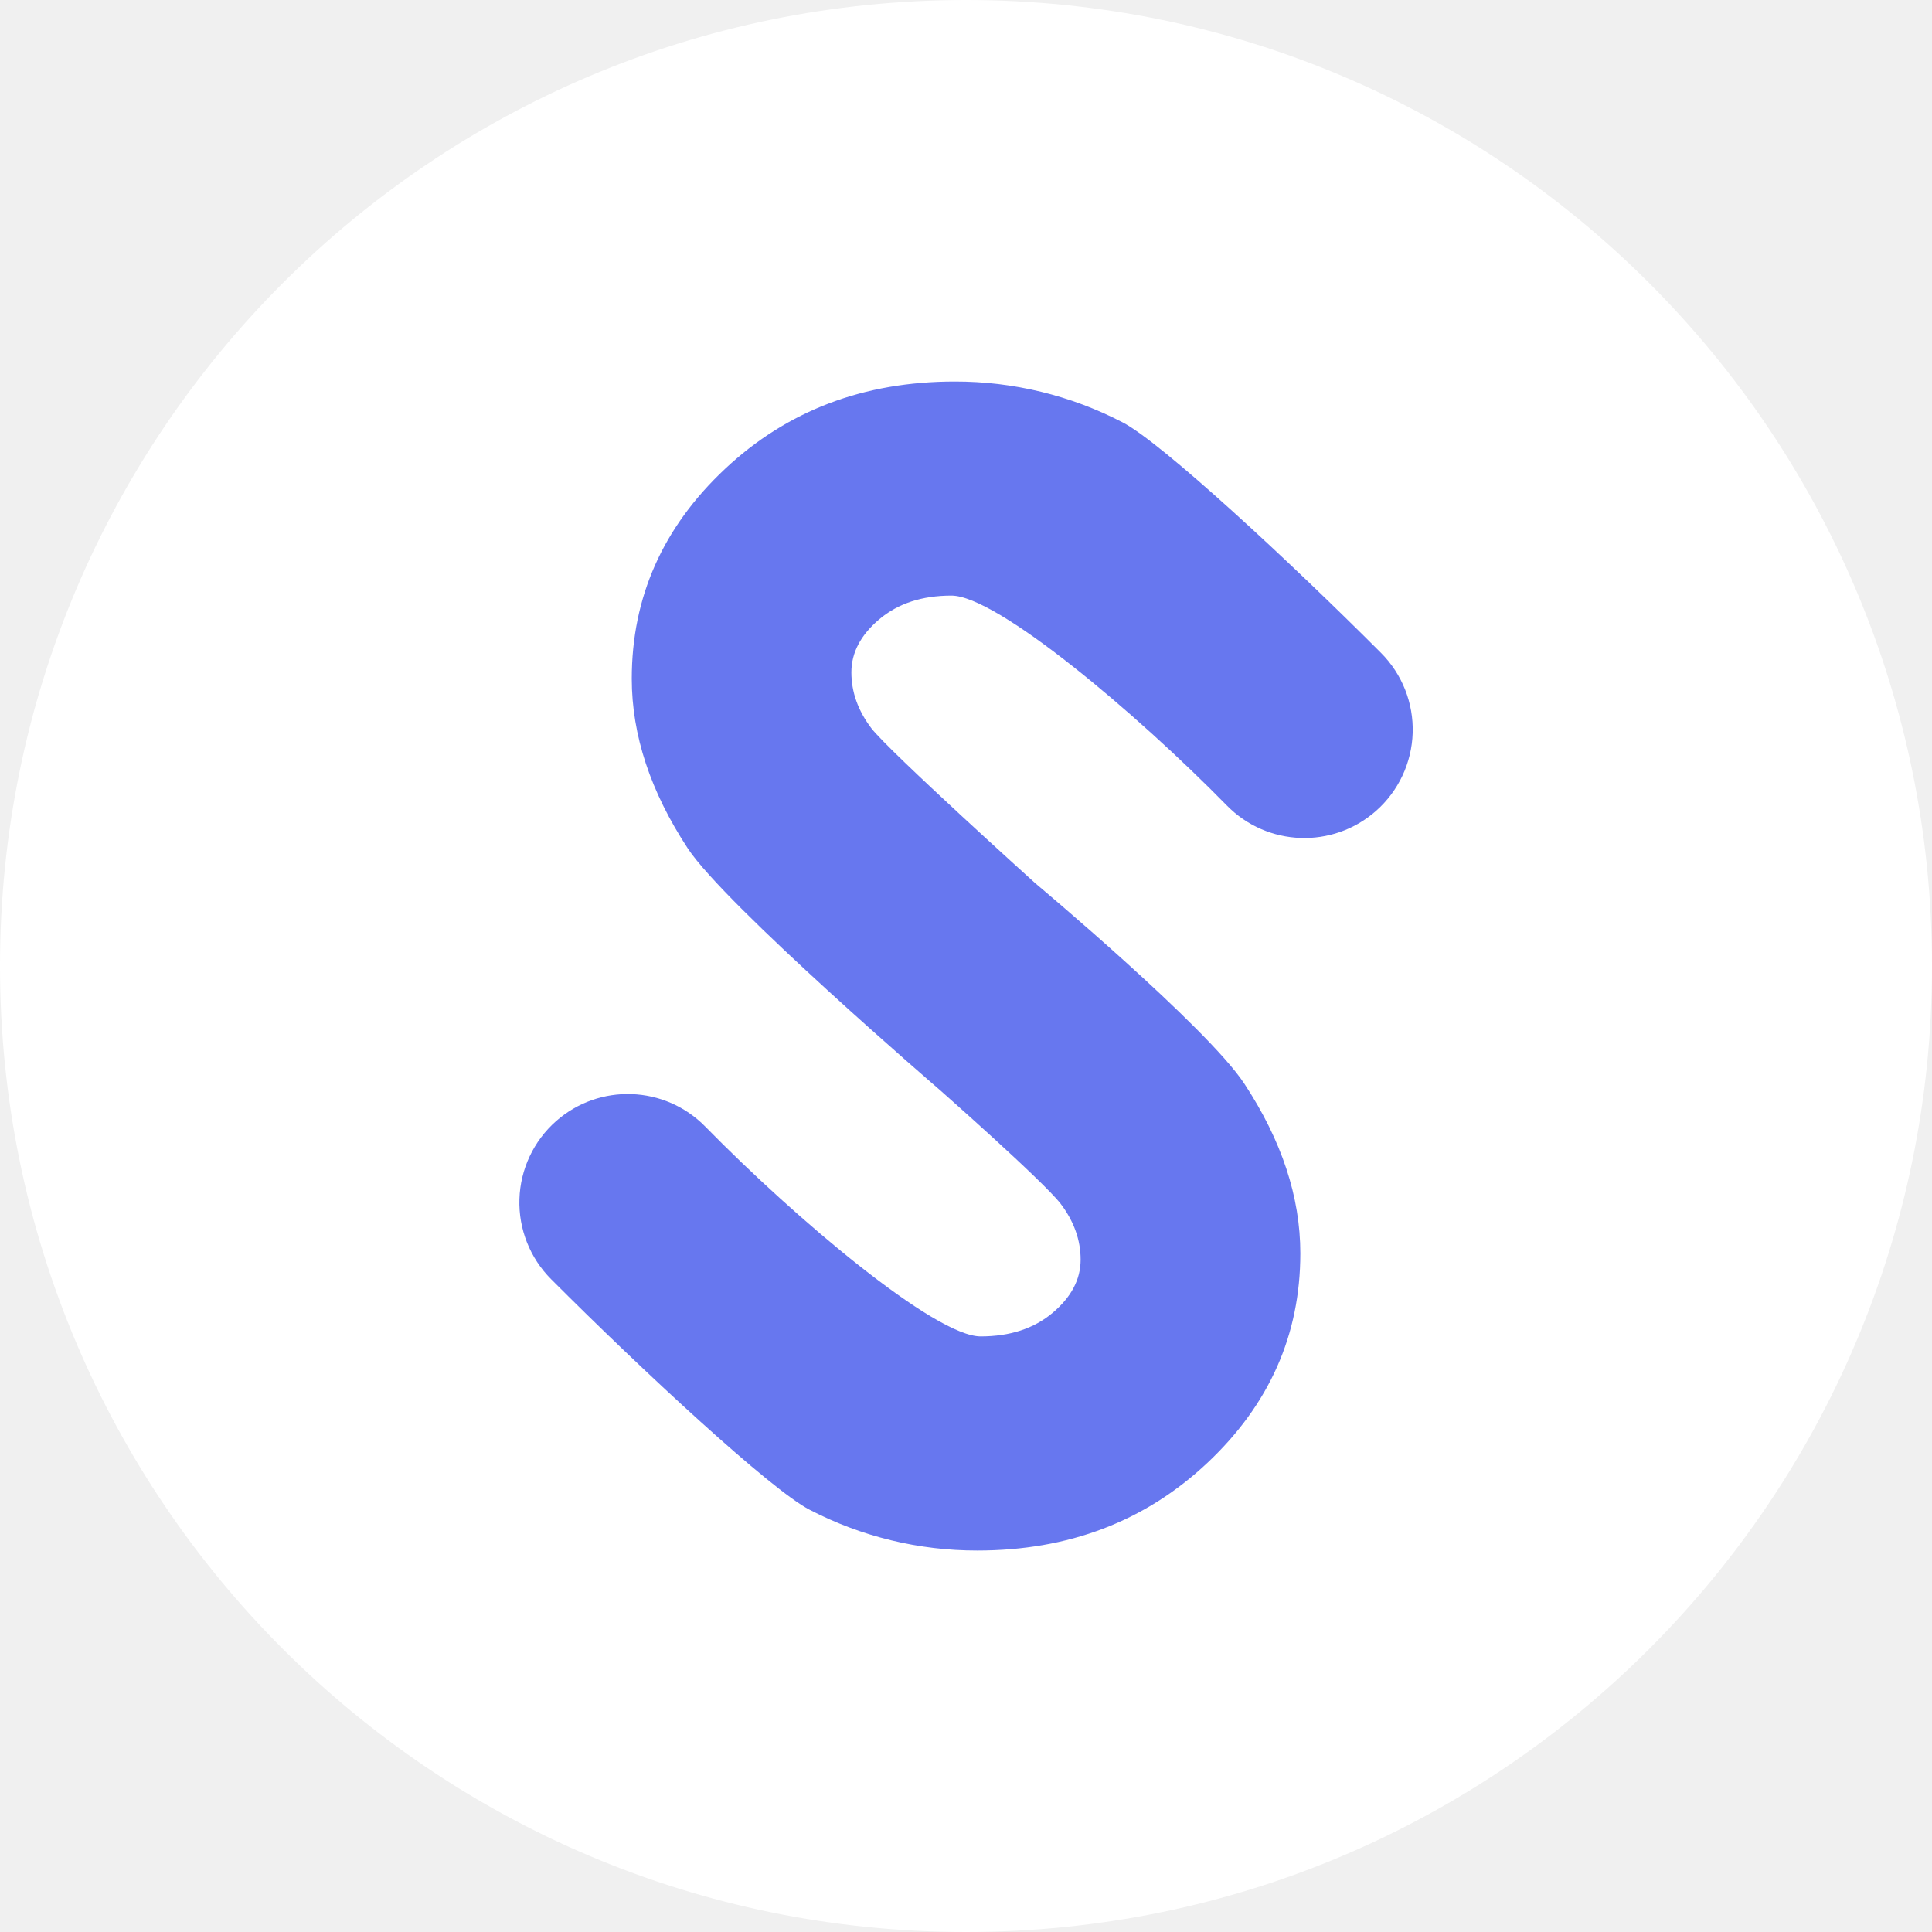
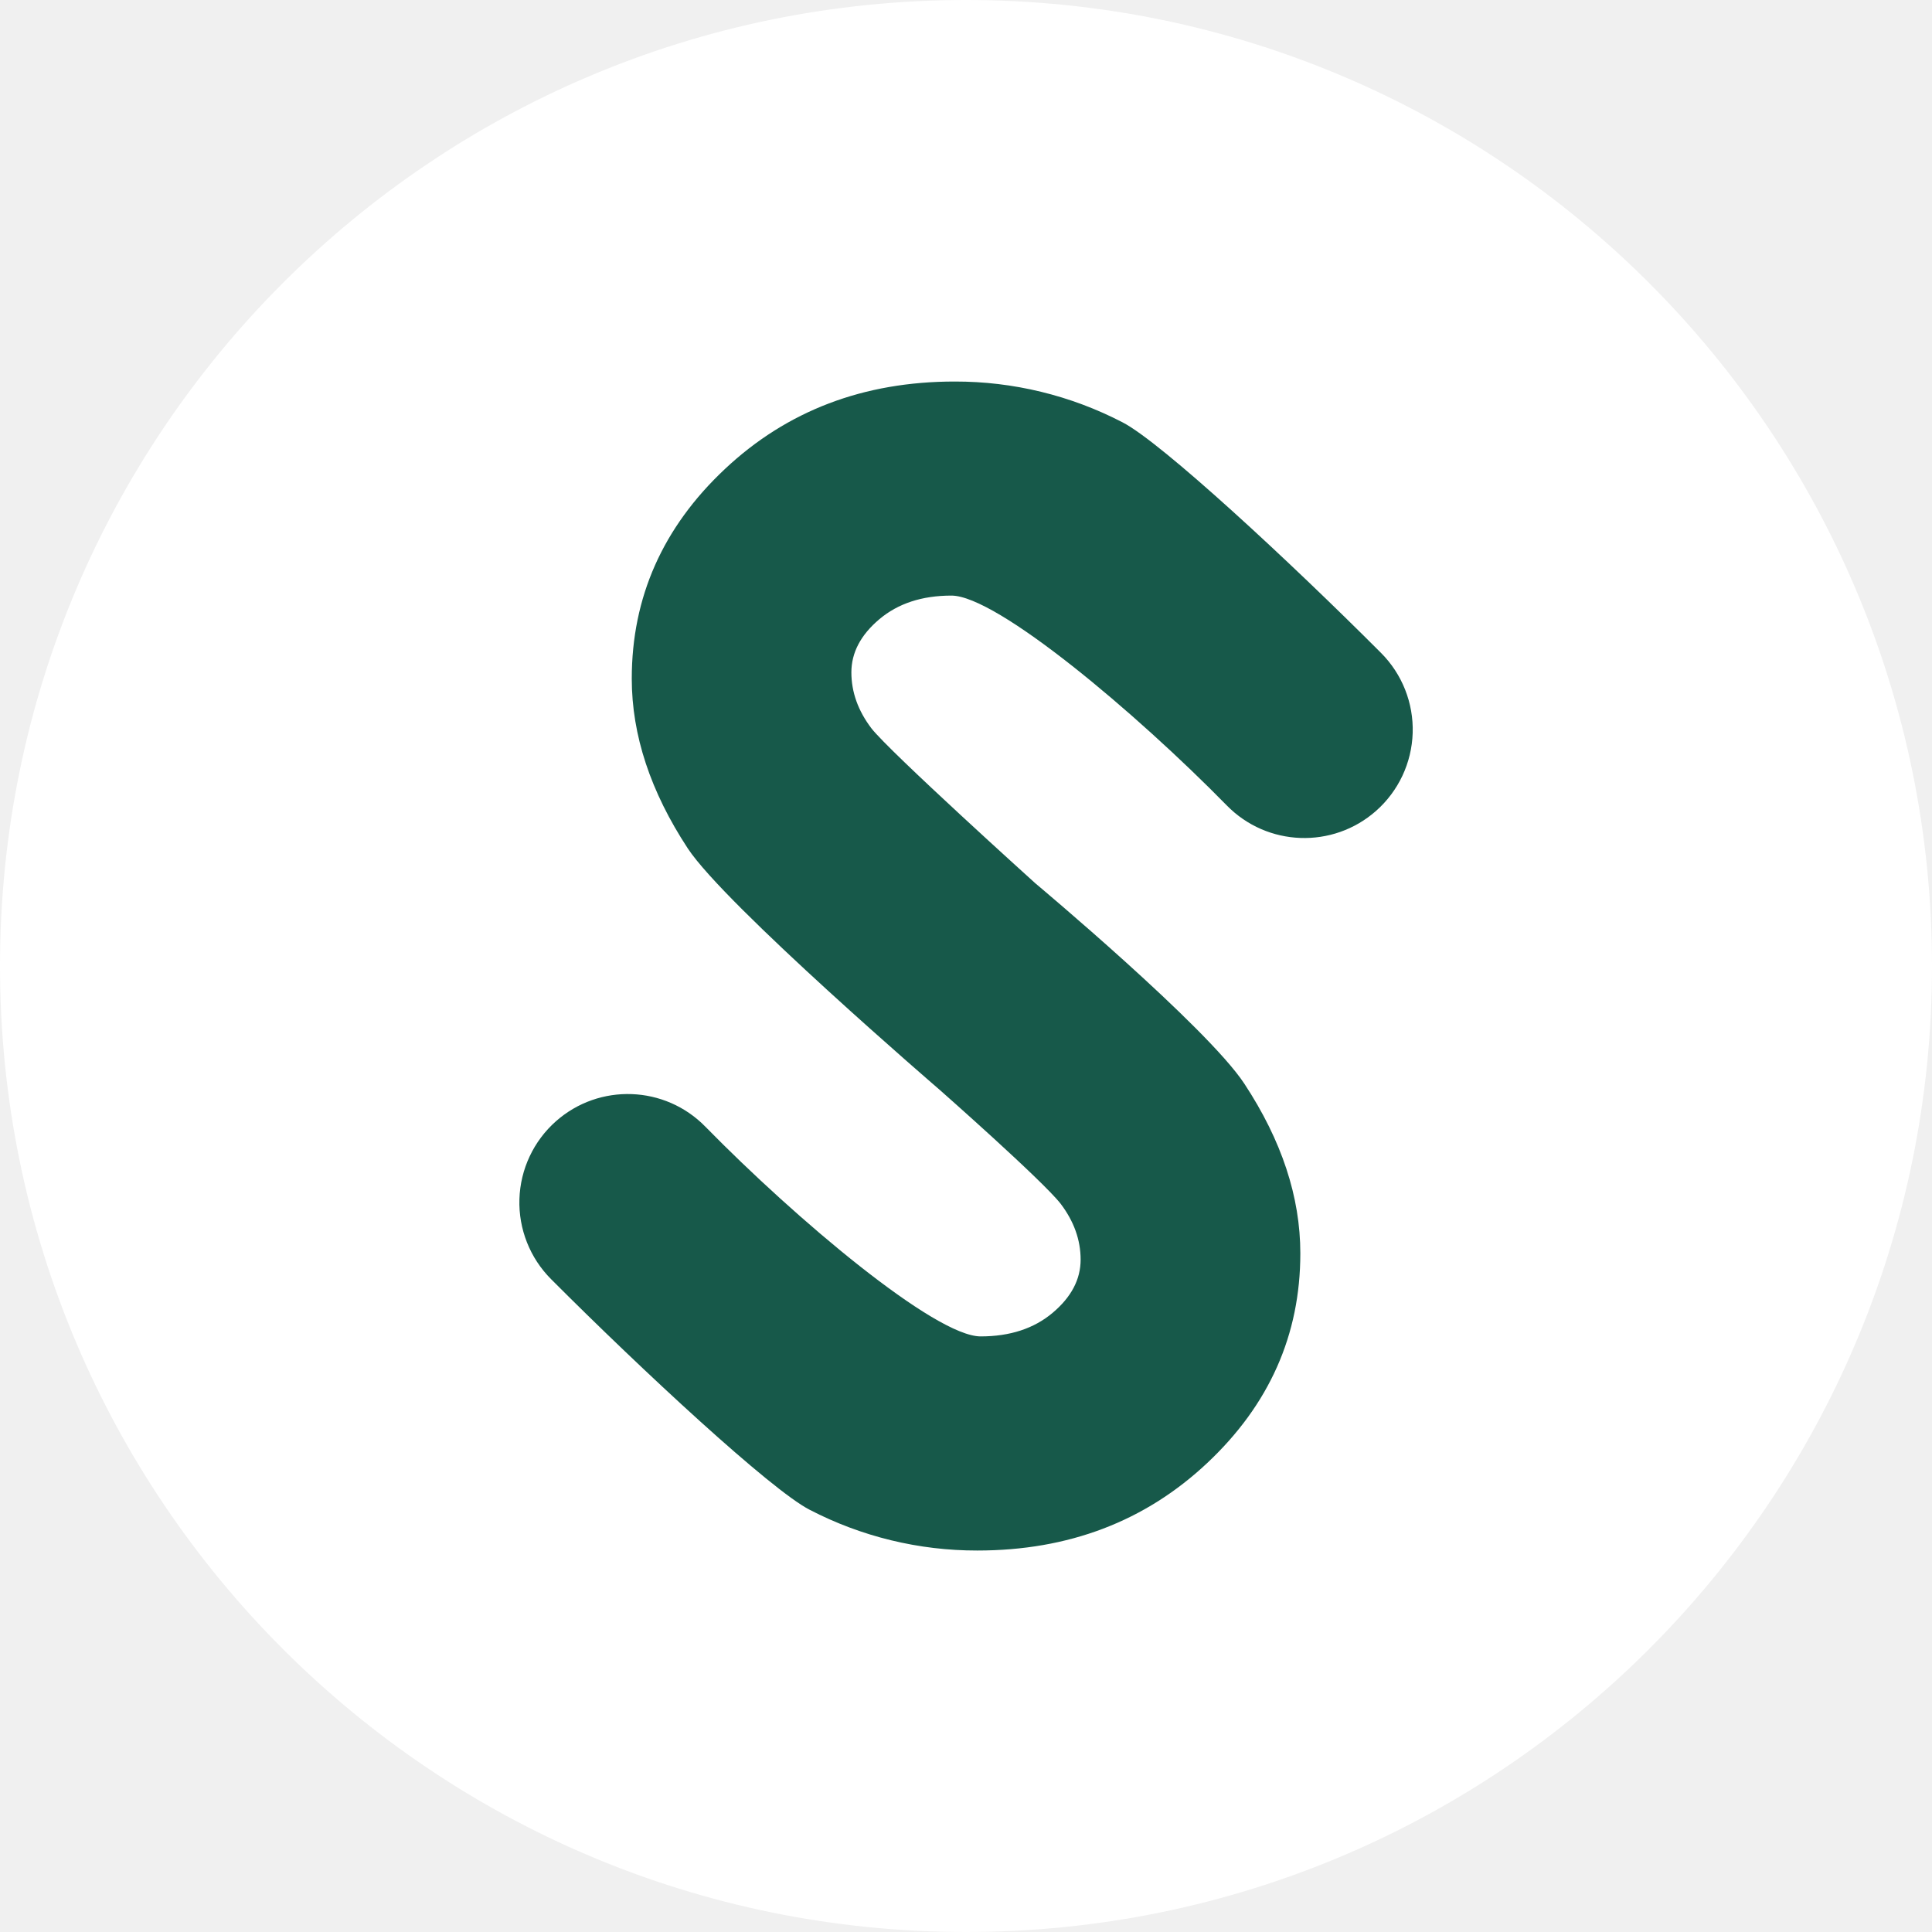
<svg xmlns="http://www.w3.org/2000/svg" id="Layer_1" data-name="Layer 1" viewBox="0 0 1000 1000">
  <defs>
-     <style>.cls-1{fill:white;}.cls-2{fill:#6777ef;stroke:none;stroke-miterlimit:10;stroke-width:30px;}</style>
+     <style>.cls-1{fill:white;}.cls-2{fill:#17594A;stroke:none;stroke-miterlimit:10;stroke-width:30px;}</style>
  </defs>
  <circle class="cls-1" cx="500" cy="500" r="500" />
  <path class="cls-2" d="M486.5,564.21S375.28,468.5,356,439.14s-29-58.64-29-87.86q0-63.25,48.22-108.53t119-45.27a187.77,187.77,0,0,1,86.73,21.08c20,10.24,86.71,72.12,133.84,119.36a56.16,56.16,0,0,1-2.55,81.8h0a56.15,56.15,0,0,1-77.28-2.85c-46.88-47.82-119-108.59-142.5-108.59q-22.79,0-37.28,12.2T440.67,348q0,15.3,10.35,28.95c9.39,12.13,84.91,80.28,84.91,80.28s88.79,74.3,108.12,103.66,29,58.64,29,87.86q0,63.25-48.22,108.53t-119,45.27a187.77,187.77,0,0,1-86.73-21.08c-20-10.24-86.71-72.12-133.84-119.36a56.16,56.16,0,0,1,2.55-81.8h0a56.15,56.15,0,0,1,77.28,2.85C411.94,631,484,691.72,507.56,691.72q22.79,0,37.28-12.2T559.33,652q0-15.3-10.35-28.95C539.59,611,486.5,564.21,486.5,564.21Z" />
</svg>
